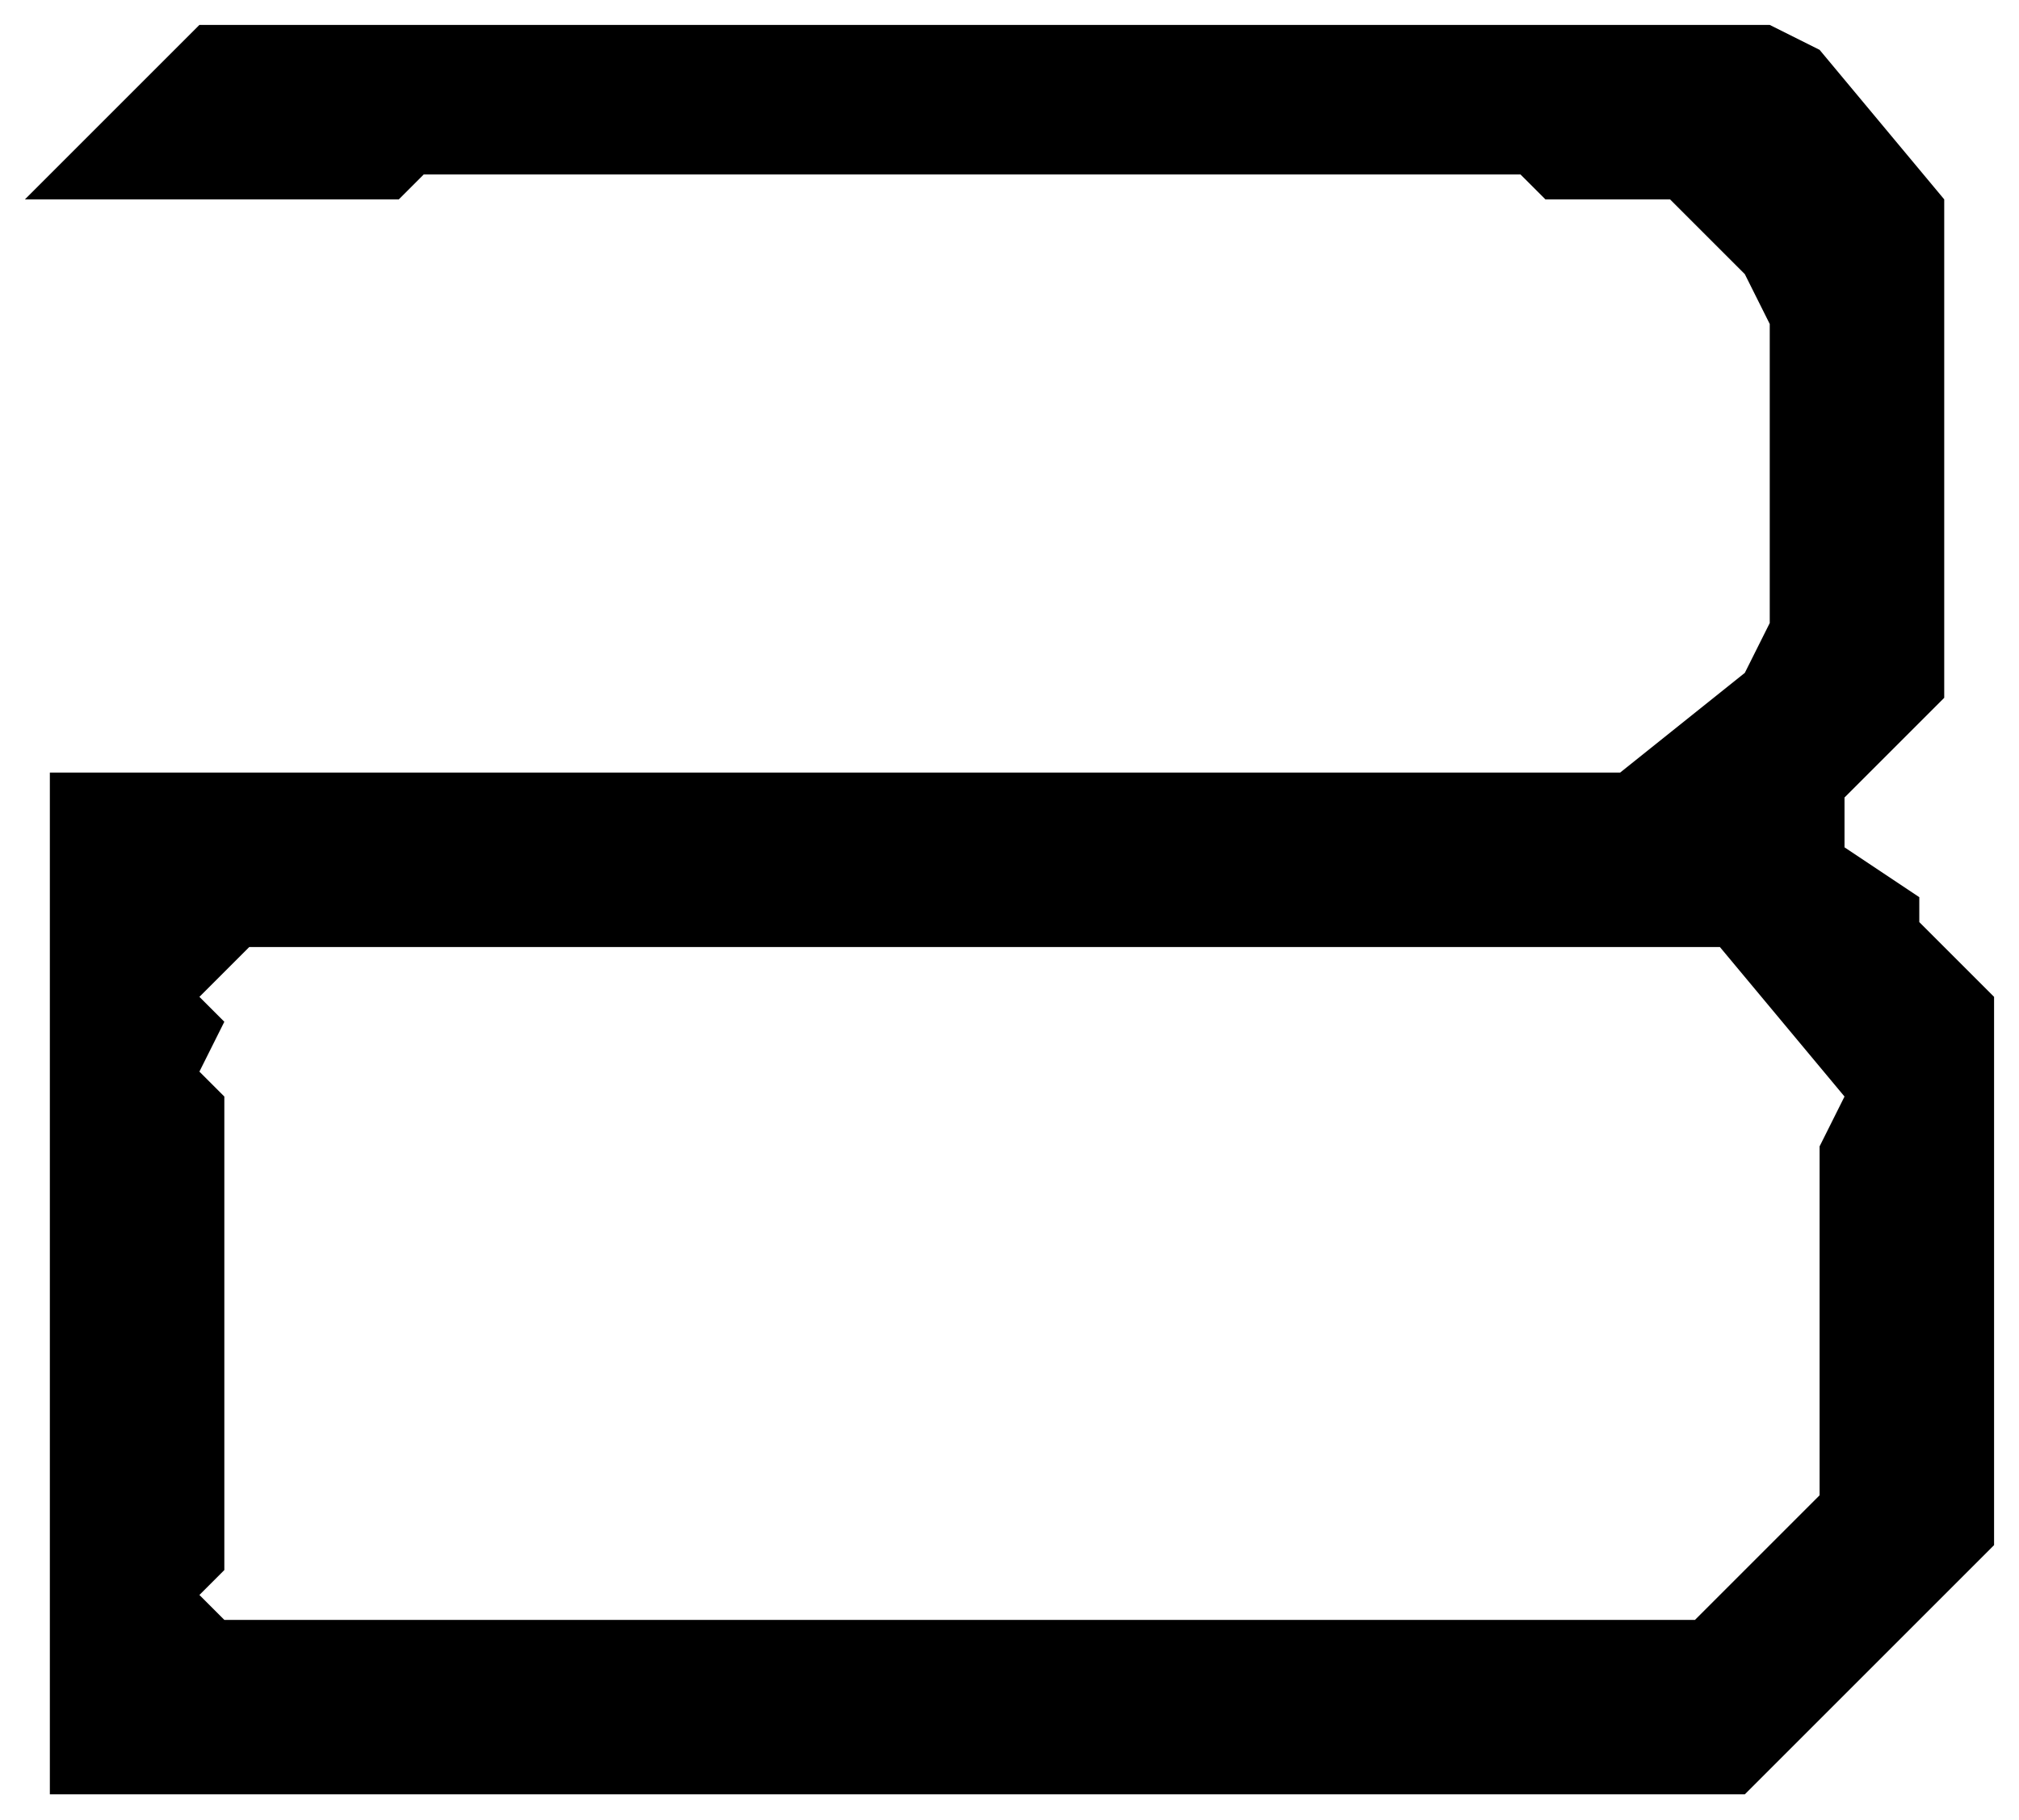
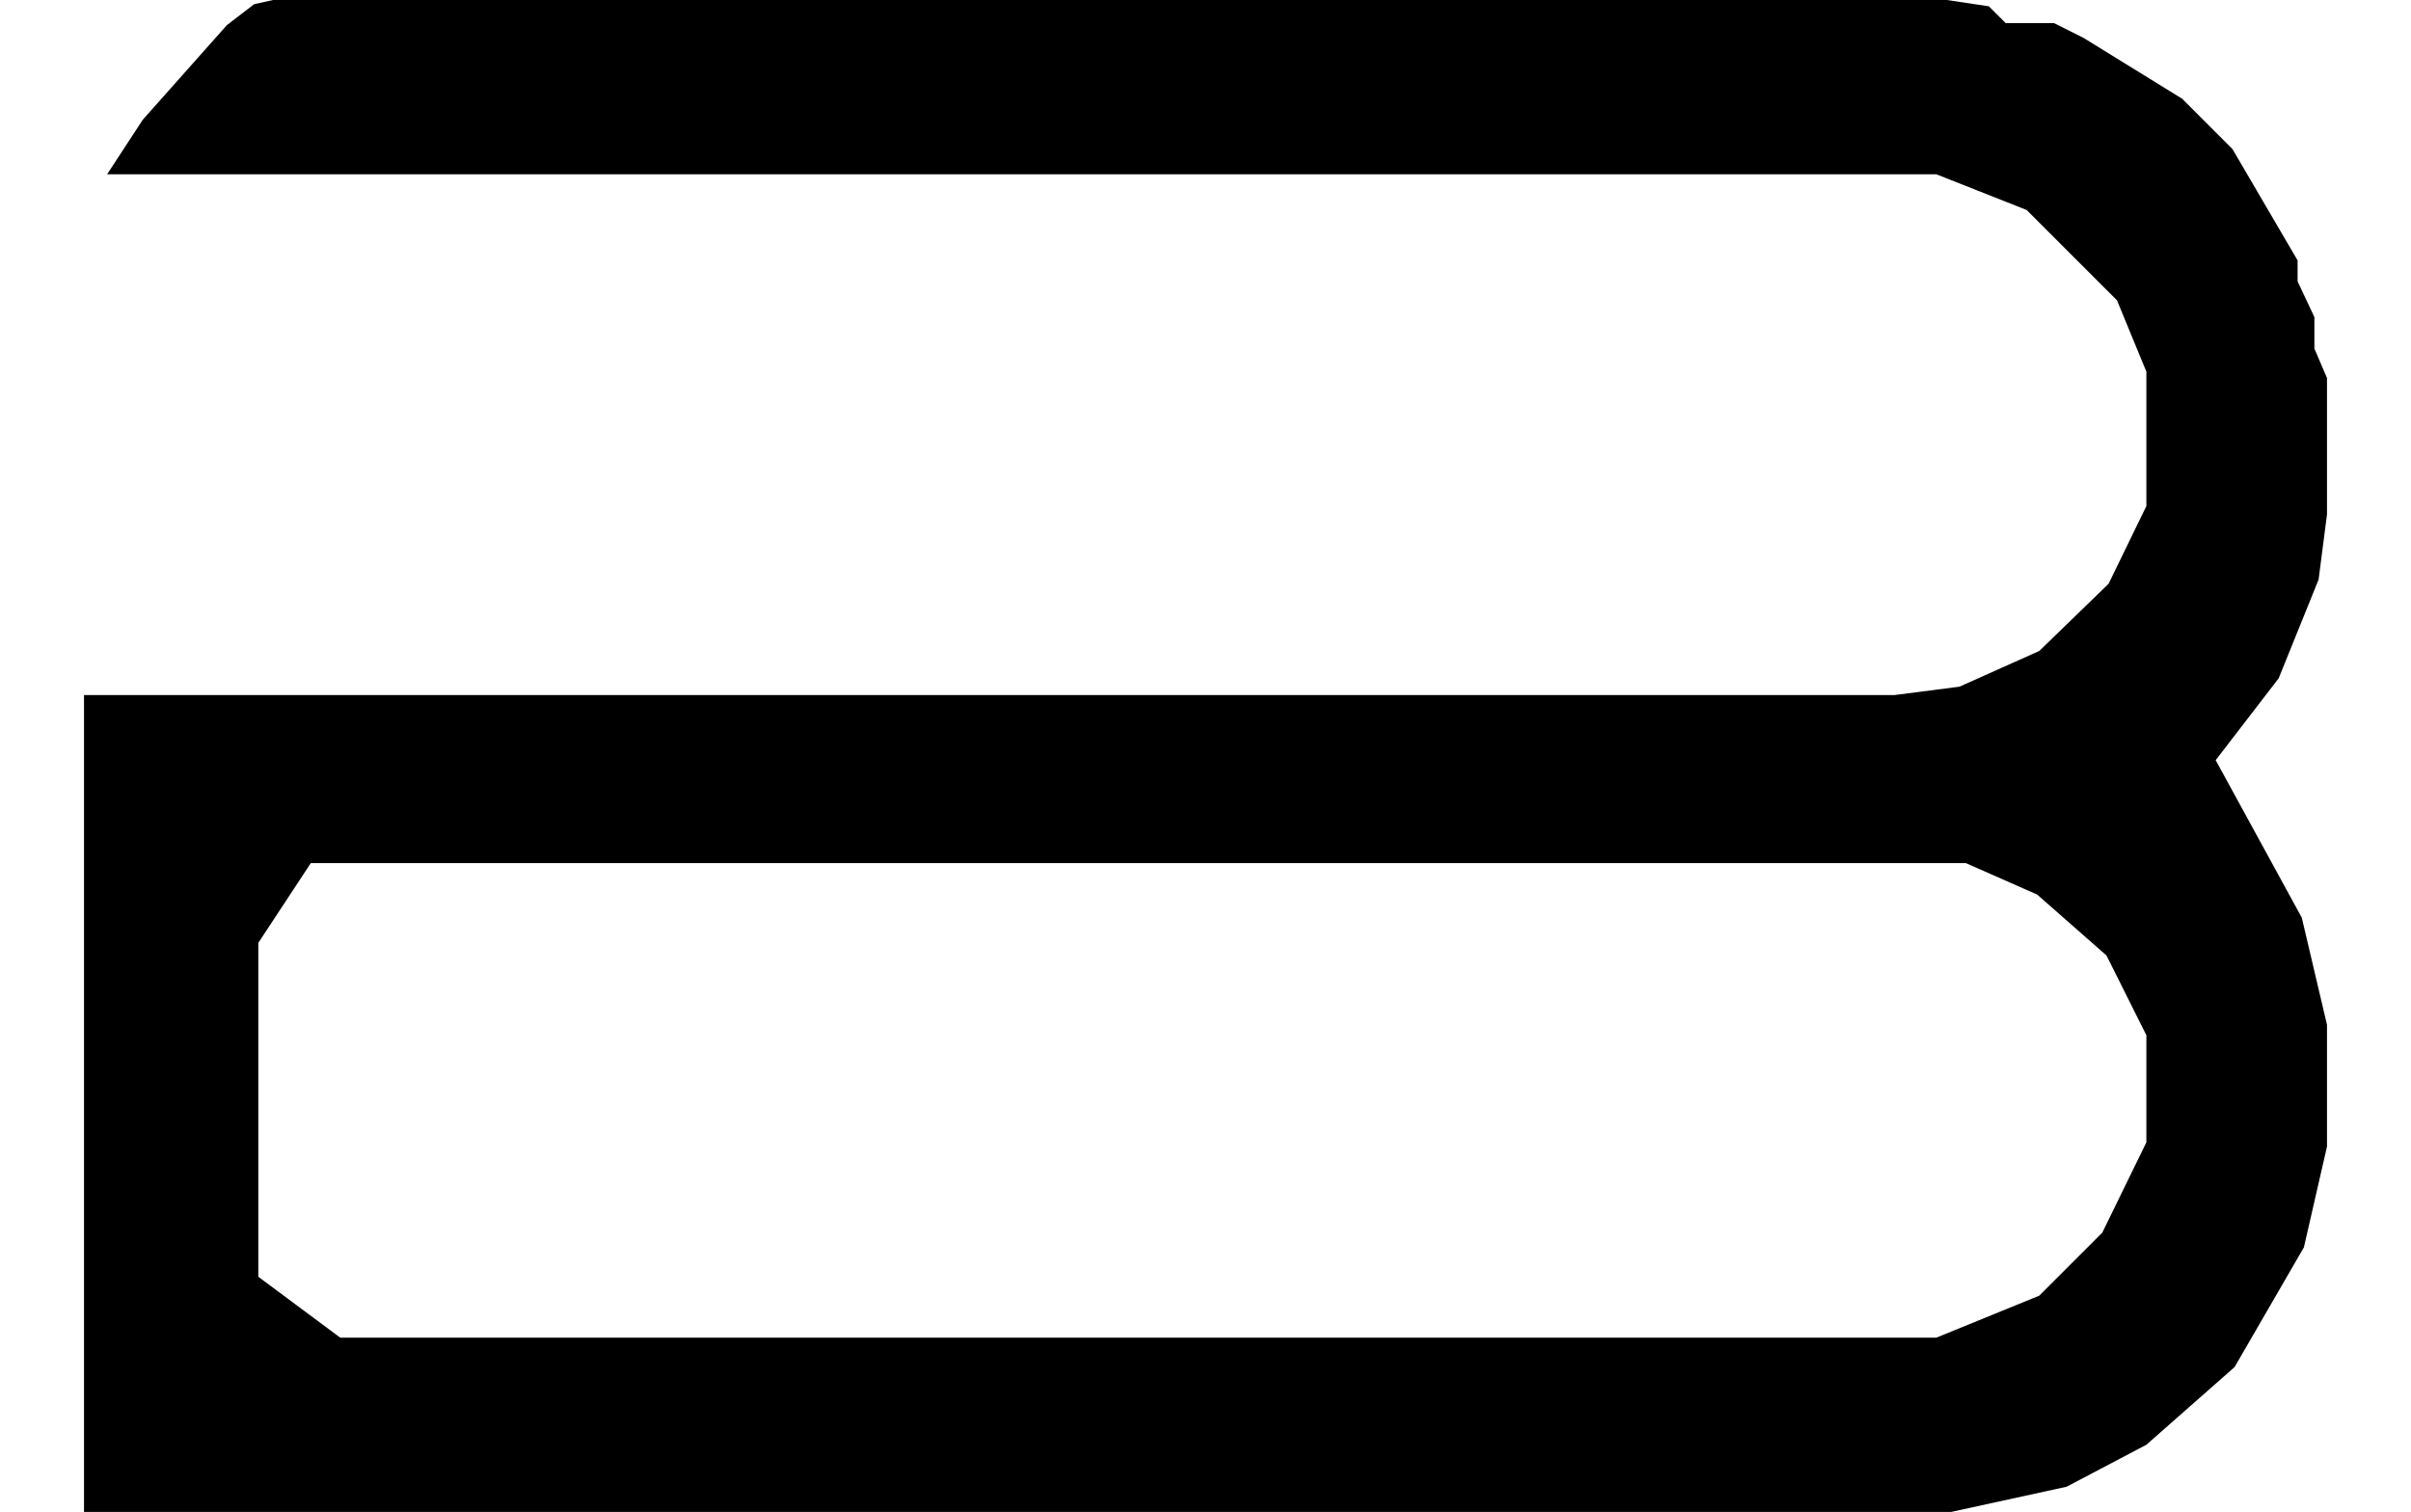
- <svg xmlns="http://www.w3.org/2000/svg" viewBox="0 0 81 73">
-   <path fill="black" fill-rule="evenodd" d="M 1,8 L 16,8 L 17,7 L 61,7 L 62,8 L 67,8 L 70,11 L 71,13 L 71,25 L 70,27 L 65,31 L 2,31 L 2,72 L 70,72 L 80,62 L 80,40 L 77,37 L 77,36 L 74,34 L 74,32 L 78,28 L 78,8 L 73,2 L 71,1 L 8,1 Z M 8,40 L 10,38 L 69,38 L 74,44 L 73,46 L 73,60 L 68,65 L 9,65 L 8,64 L 9,63 L 9,44 L 8,43 L 9,41 Z" />
+ <svg xmlns="http://www.w3.org/2000/svg" viewBox="0 0 1148 720">
+   <path fill="black" fill-rule="evenodd" d="M 68,57 L 108,12 L 121,2 L 130,0 L 927,0 L 947,3 L 955,11 L 978,11 L 992,18 L 1039,47 L 1063,71 L 1094,124 L 1094,134 L 1102,151 L 1102,166 L 1108,180 L 1108,245 L 1104,276 L 1085,323 L 1055,362 L 1096,437 L 1108,488 L 1108,546 L 1097,594 L 1064,651 L 1022,688 L 984,708 L 929,720 L 40,720 L 40,331 L 902,331 L 933,327 L 971,310 L 1004,278 L 1022,241 L 1022,177 L 1008,143 L 965,100 L 922,83 L 51,83 Z M 123,449 L 123,608 L 162,637 L 922,637 L 971,617 L 1001,587 L 1022,544 L 1022,493 L 1003,455 L 970,426 L 936,411 L 148,411 Z" />
</svg>
